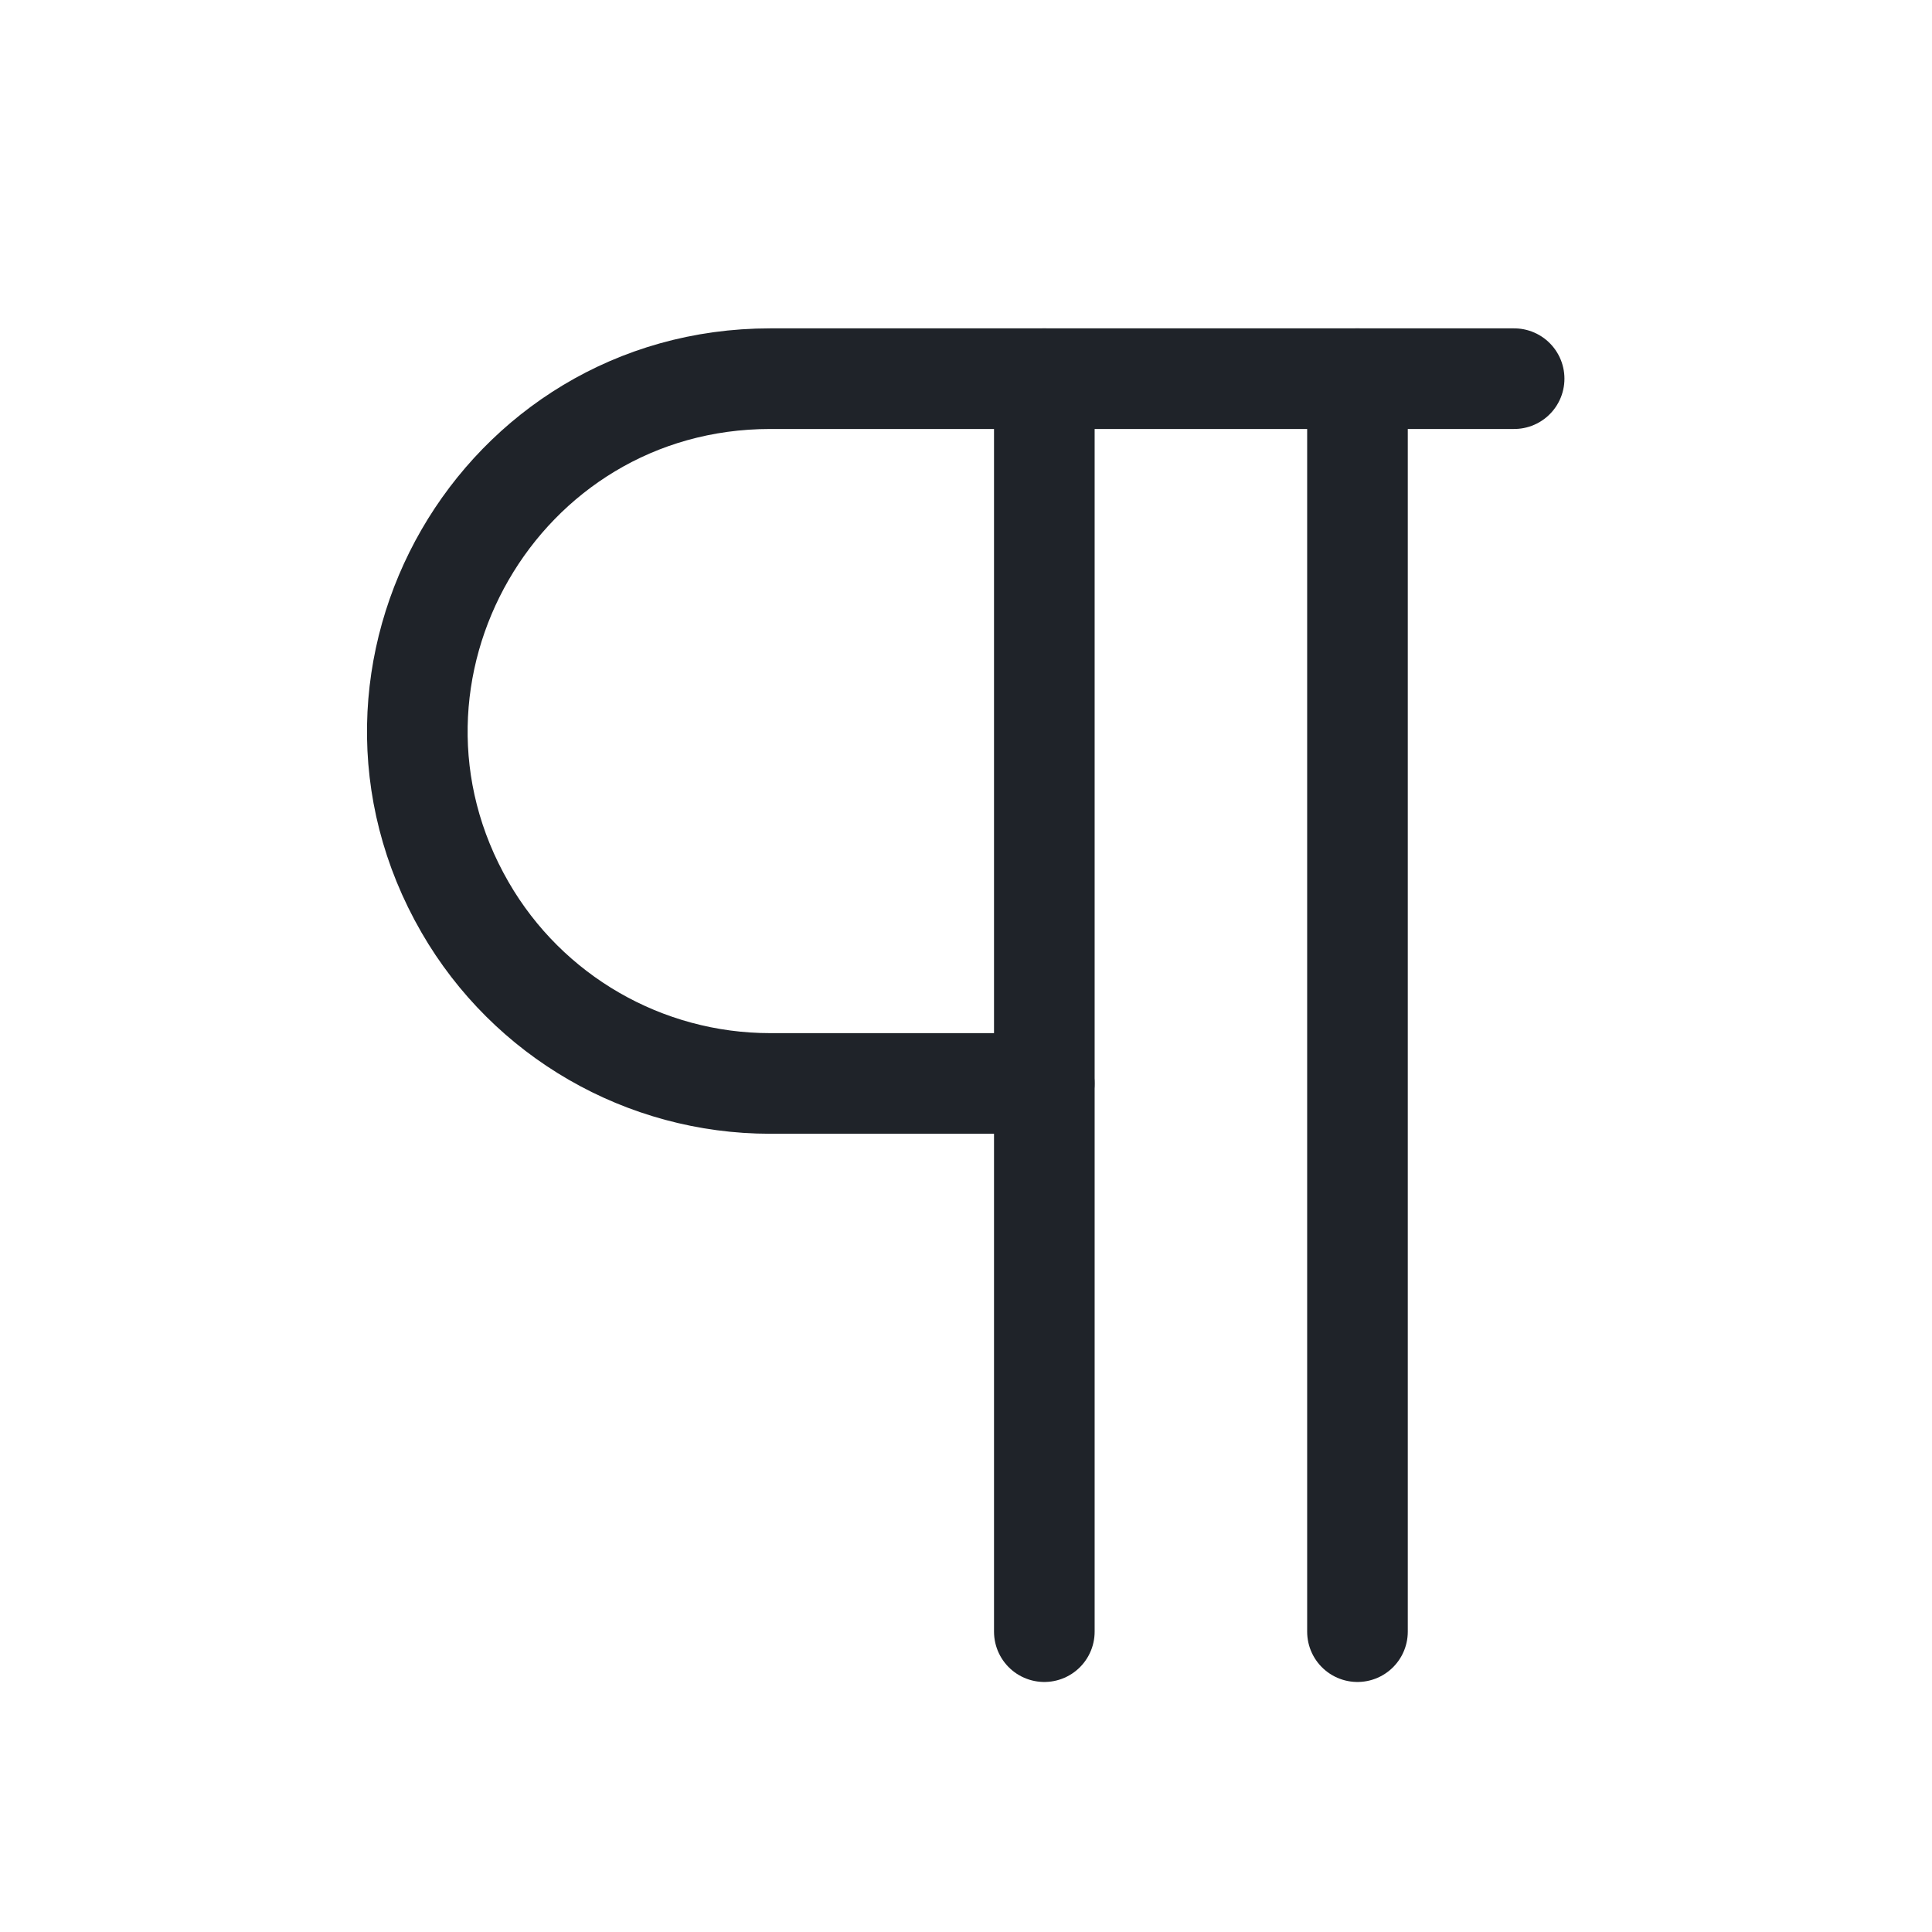
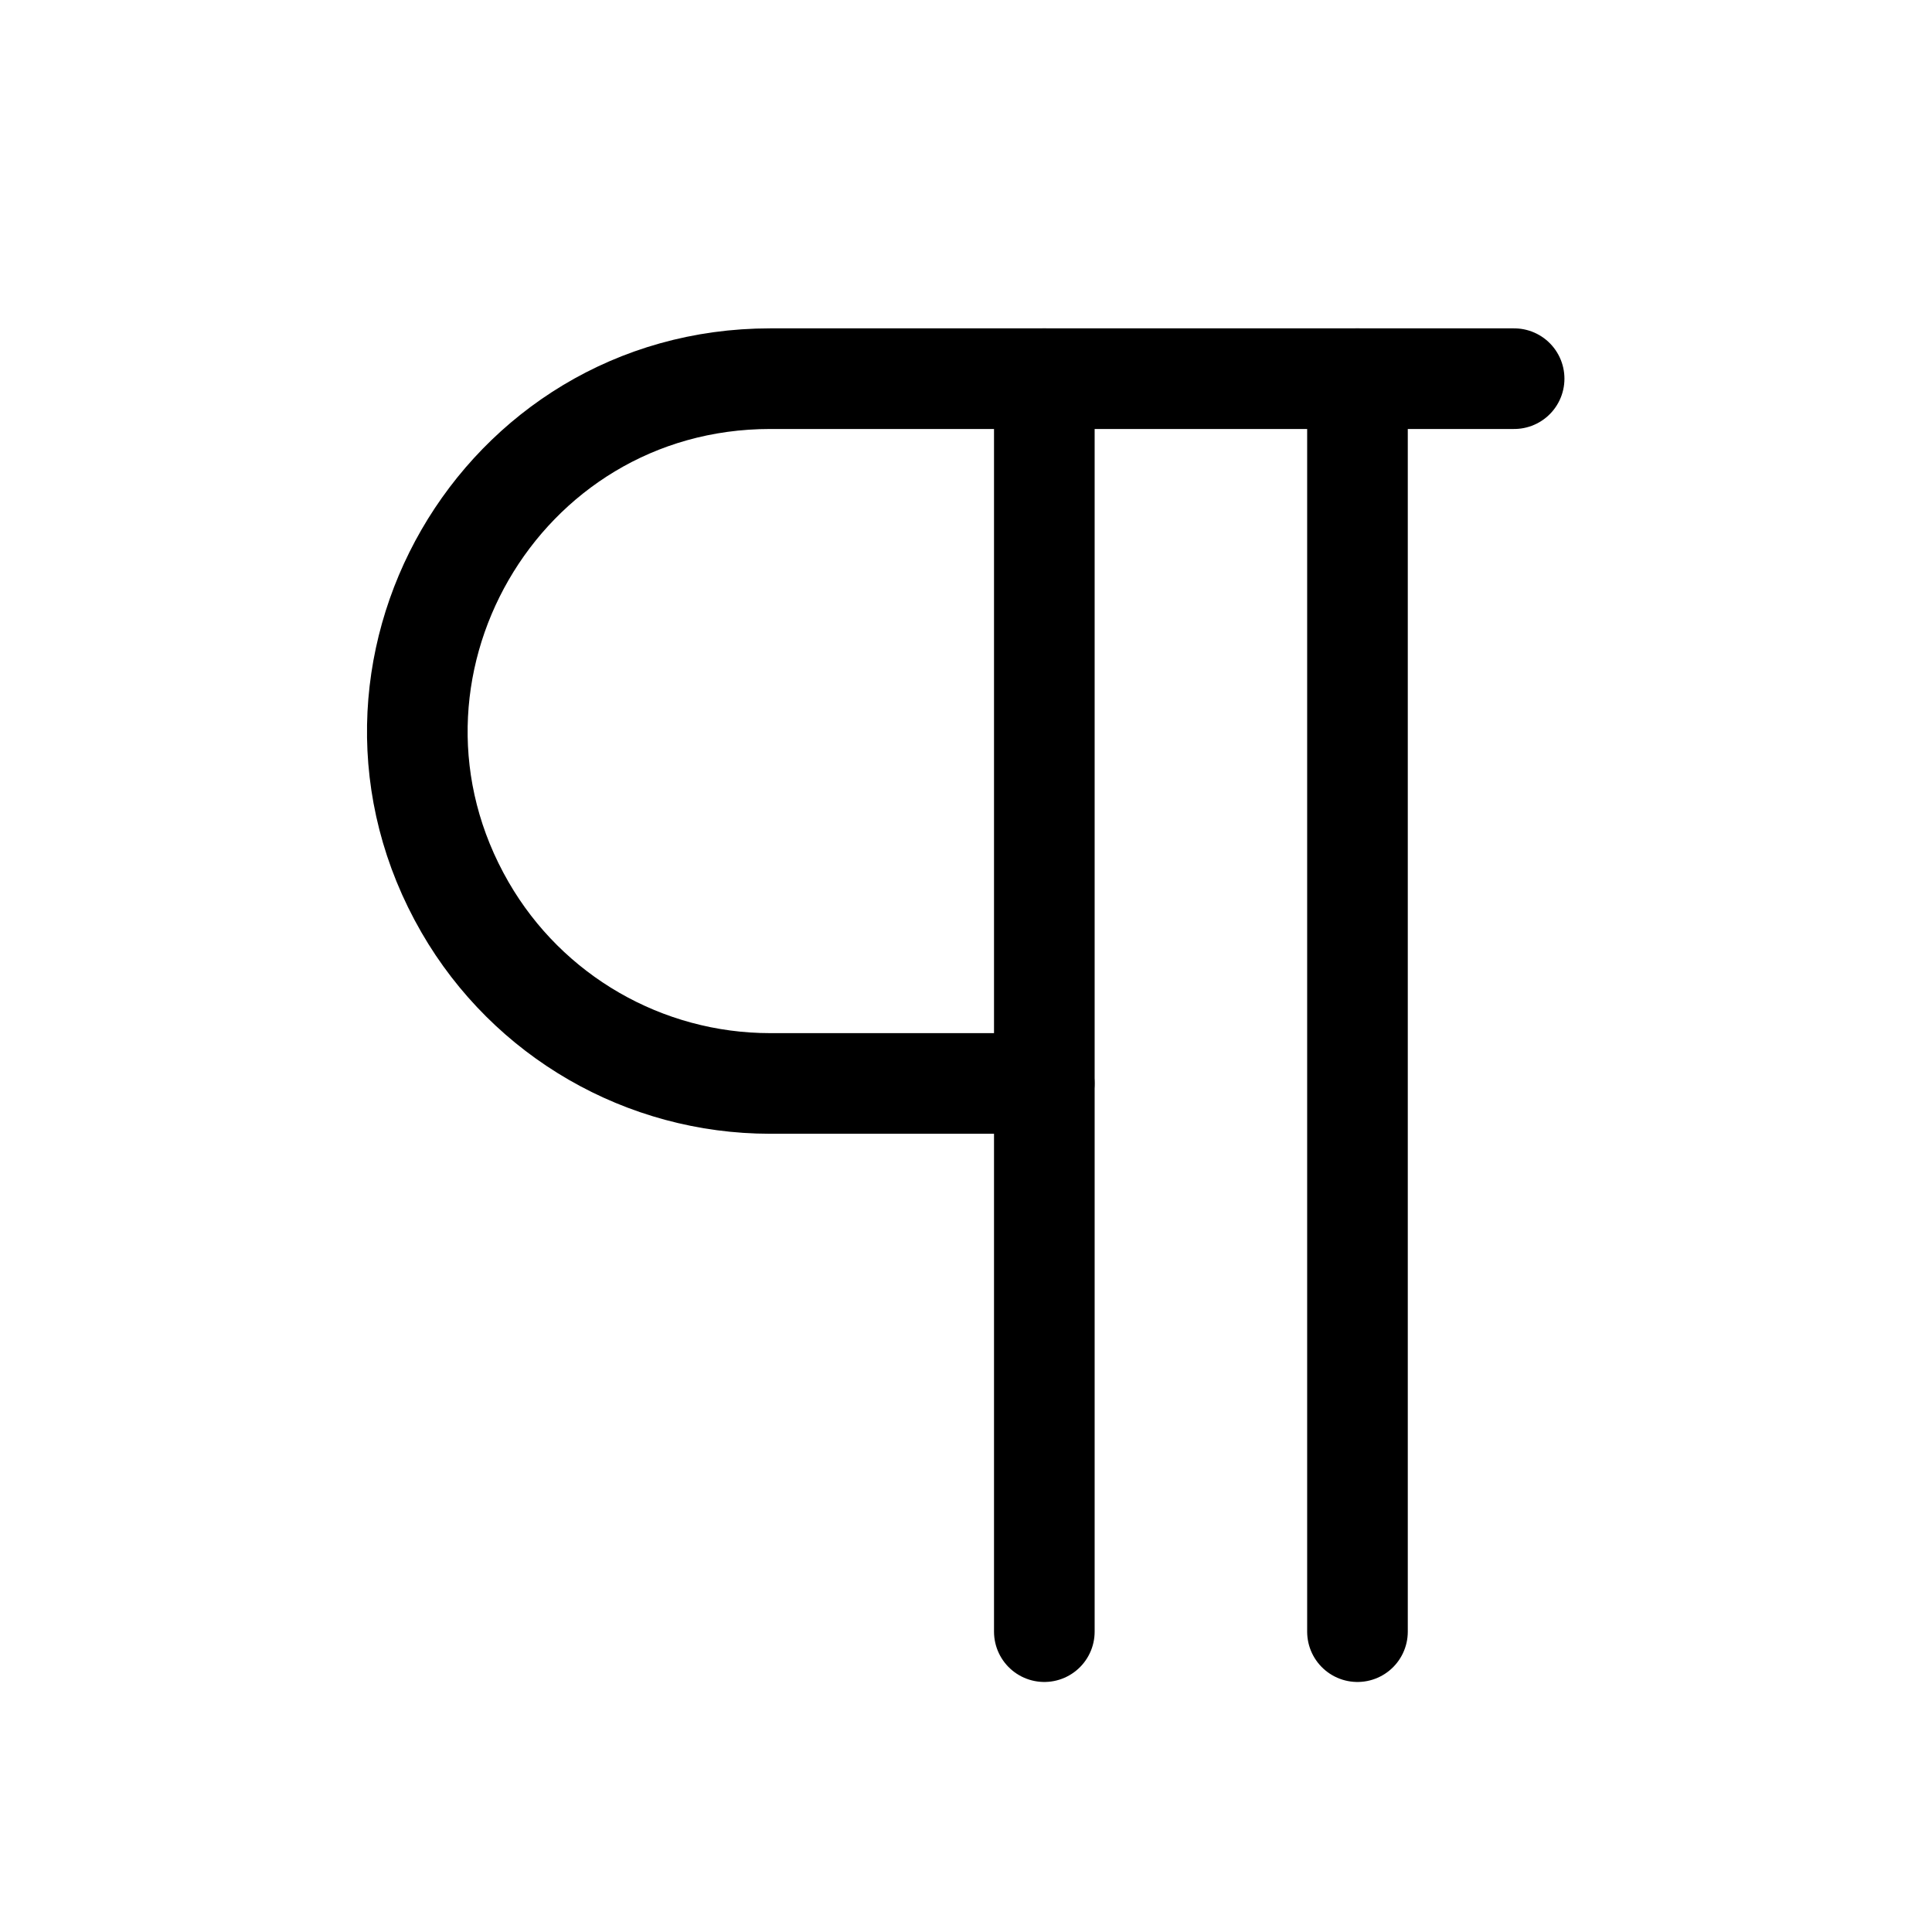
<svg xmlns="http://www.w3.org/2000/svg" width="24" height="24" viewBox="0 0 24 24" fill="none">
-   <path d="M12.973 4.704V20.269" stroke="#1F2329" stroke-width="1.25" stroke-linecap="round" stroke-linejoin="round" />
-   <path d="M16.863 4.704V20.269" stroke="#1F2329" stroke-width="1.25" stroke-linecap="round" stroke-linejoin="round" />
-   <path d="M18.809 4.704H9.568C6.198 4.704 4.092 8.352 5.777 11.271C6.559 12.625 8.004 13.459 9.568 13.459H12.972" stroke="#1F2329" stroke-width="1.25" stroke-linecap="round" stroke-linejoin="round" />
+   <path d="M12.973 4.704V20.269" stroke="currentColor" stroke-width="1.25" stroke-linecap="round" stroke-linejoin="round" />
+   <path d="M16.863 4.704V20.269" stroke="currentColor" stroke-width="1.25" stroke-linecap="round" stroke-linejoin="round" />
+   <path d="M18.809 4.704H9.568C6.198 4.704 4.092 8.352 5.777 11.271C6.559 12.625 8.004 13.459 9.568 13.459H12.972" stroke="currentColor" stroke-width="1.25" stroke-linecap="round" stroke-linejoin="round" />
</svg>
